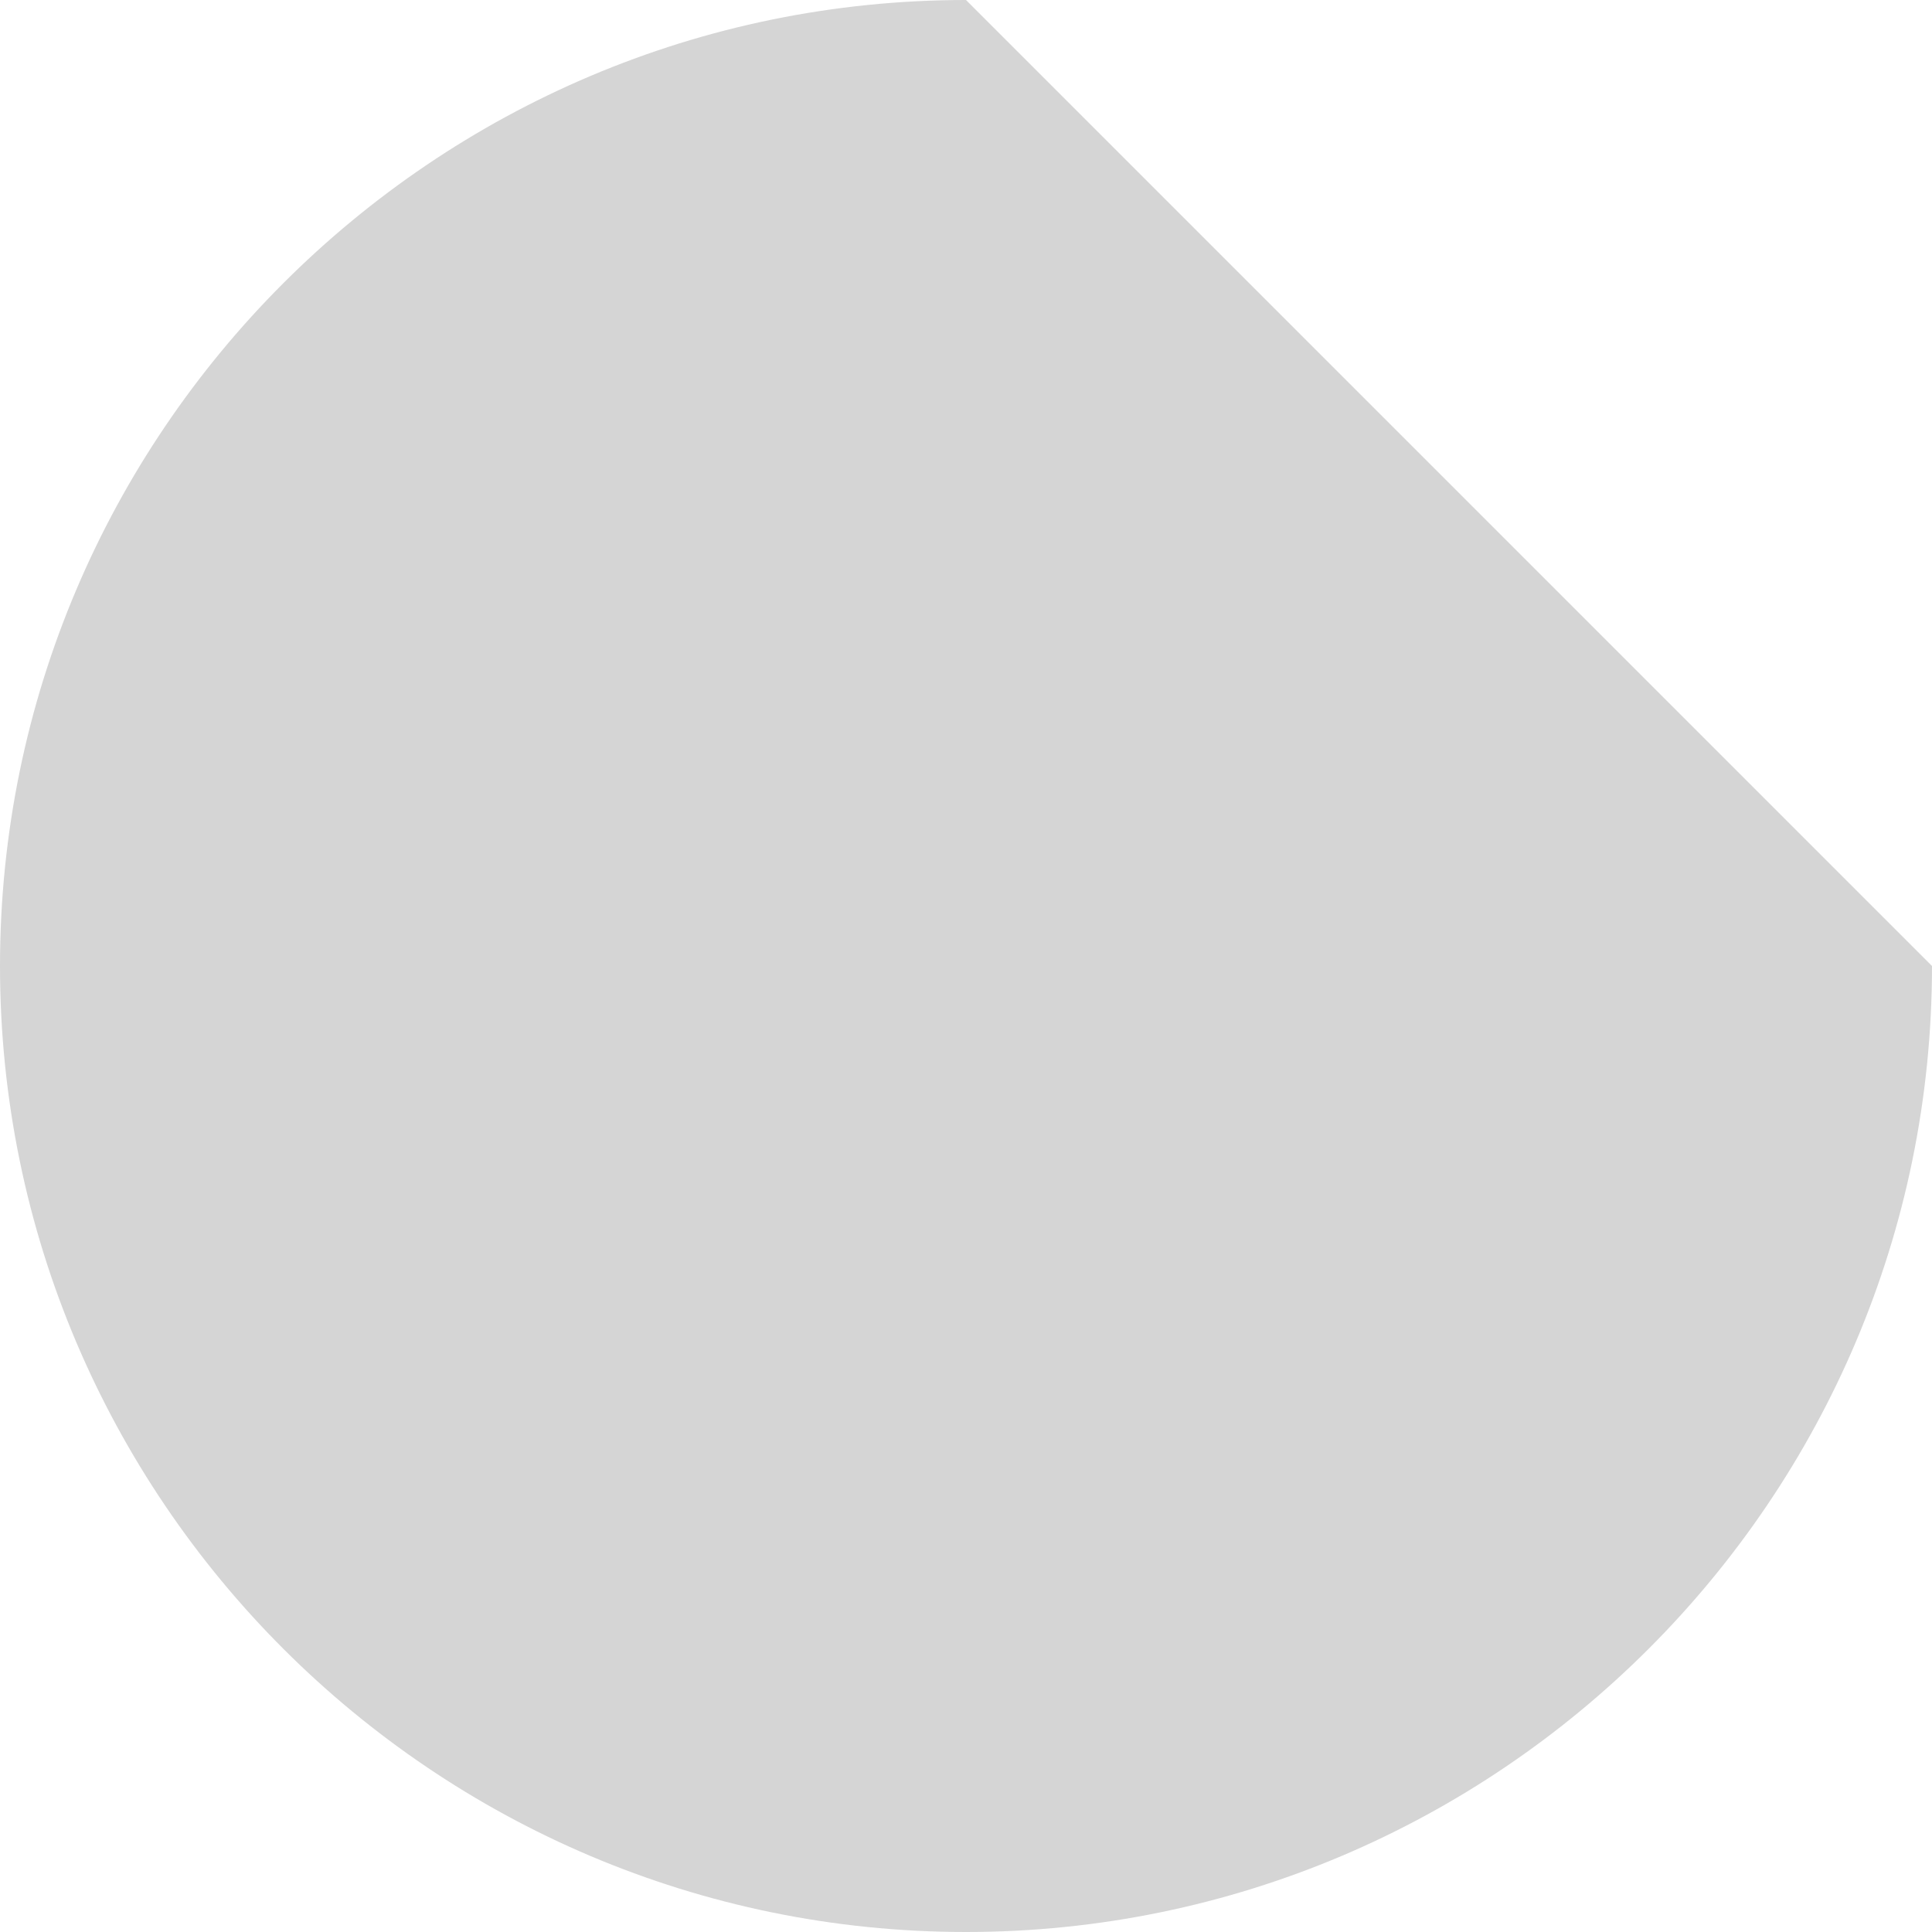
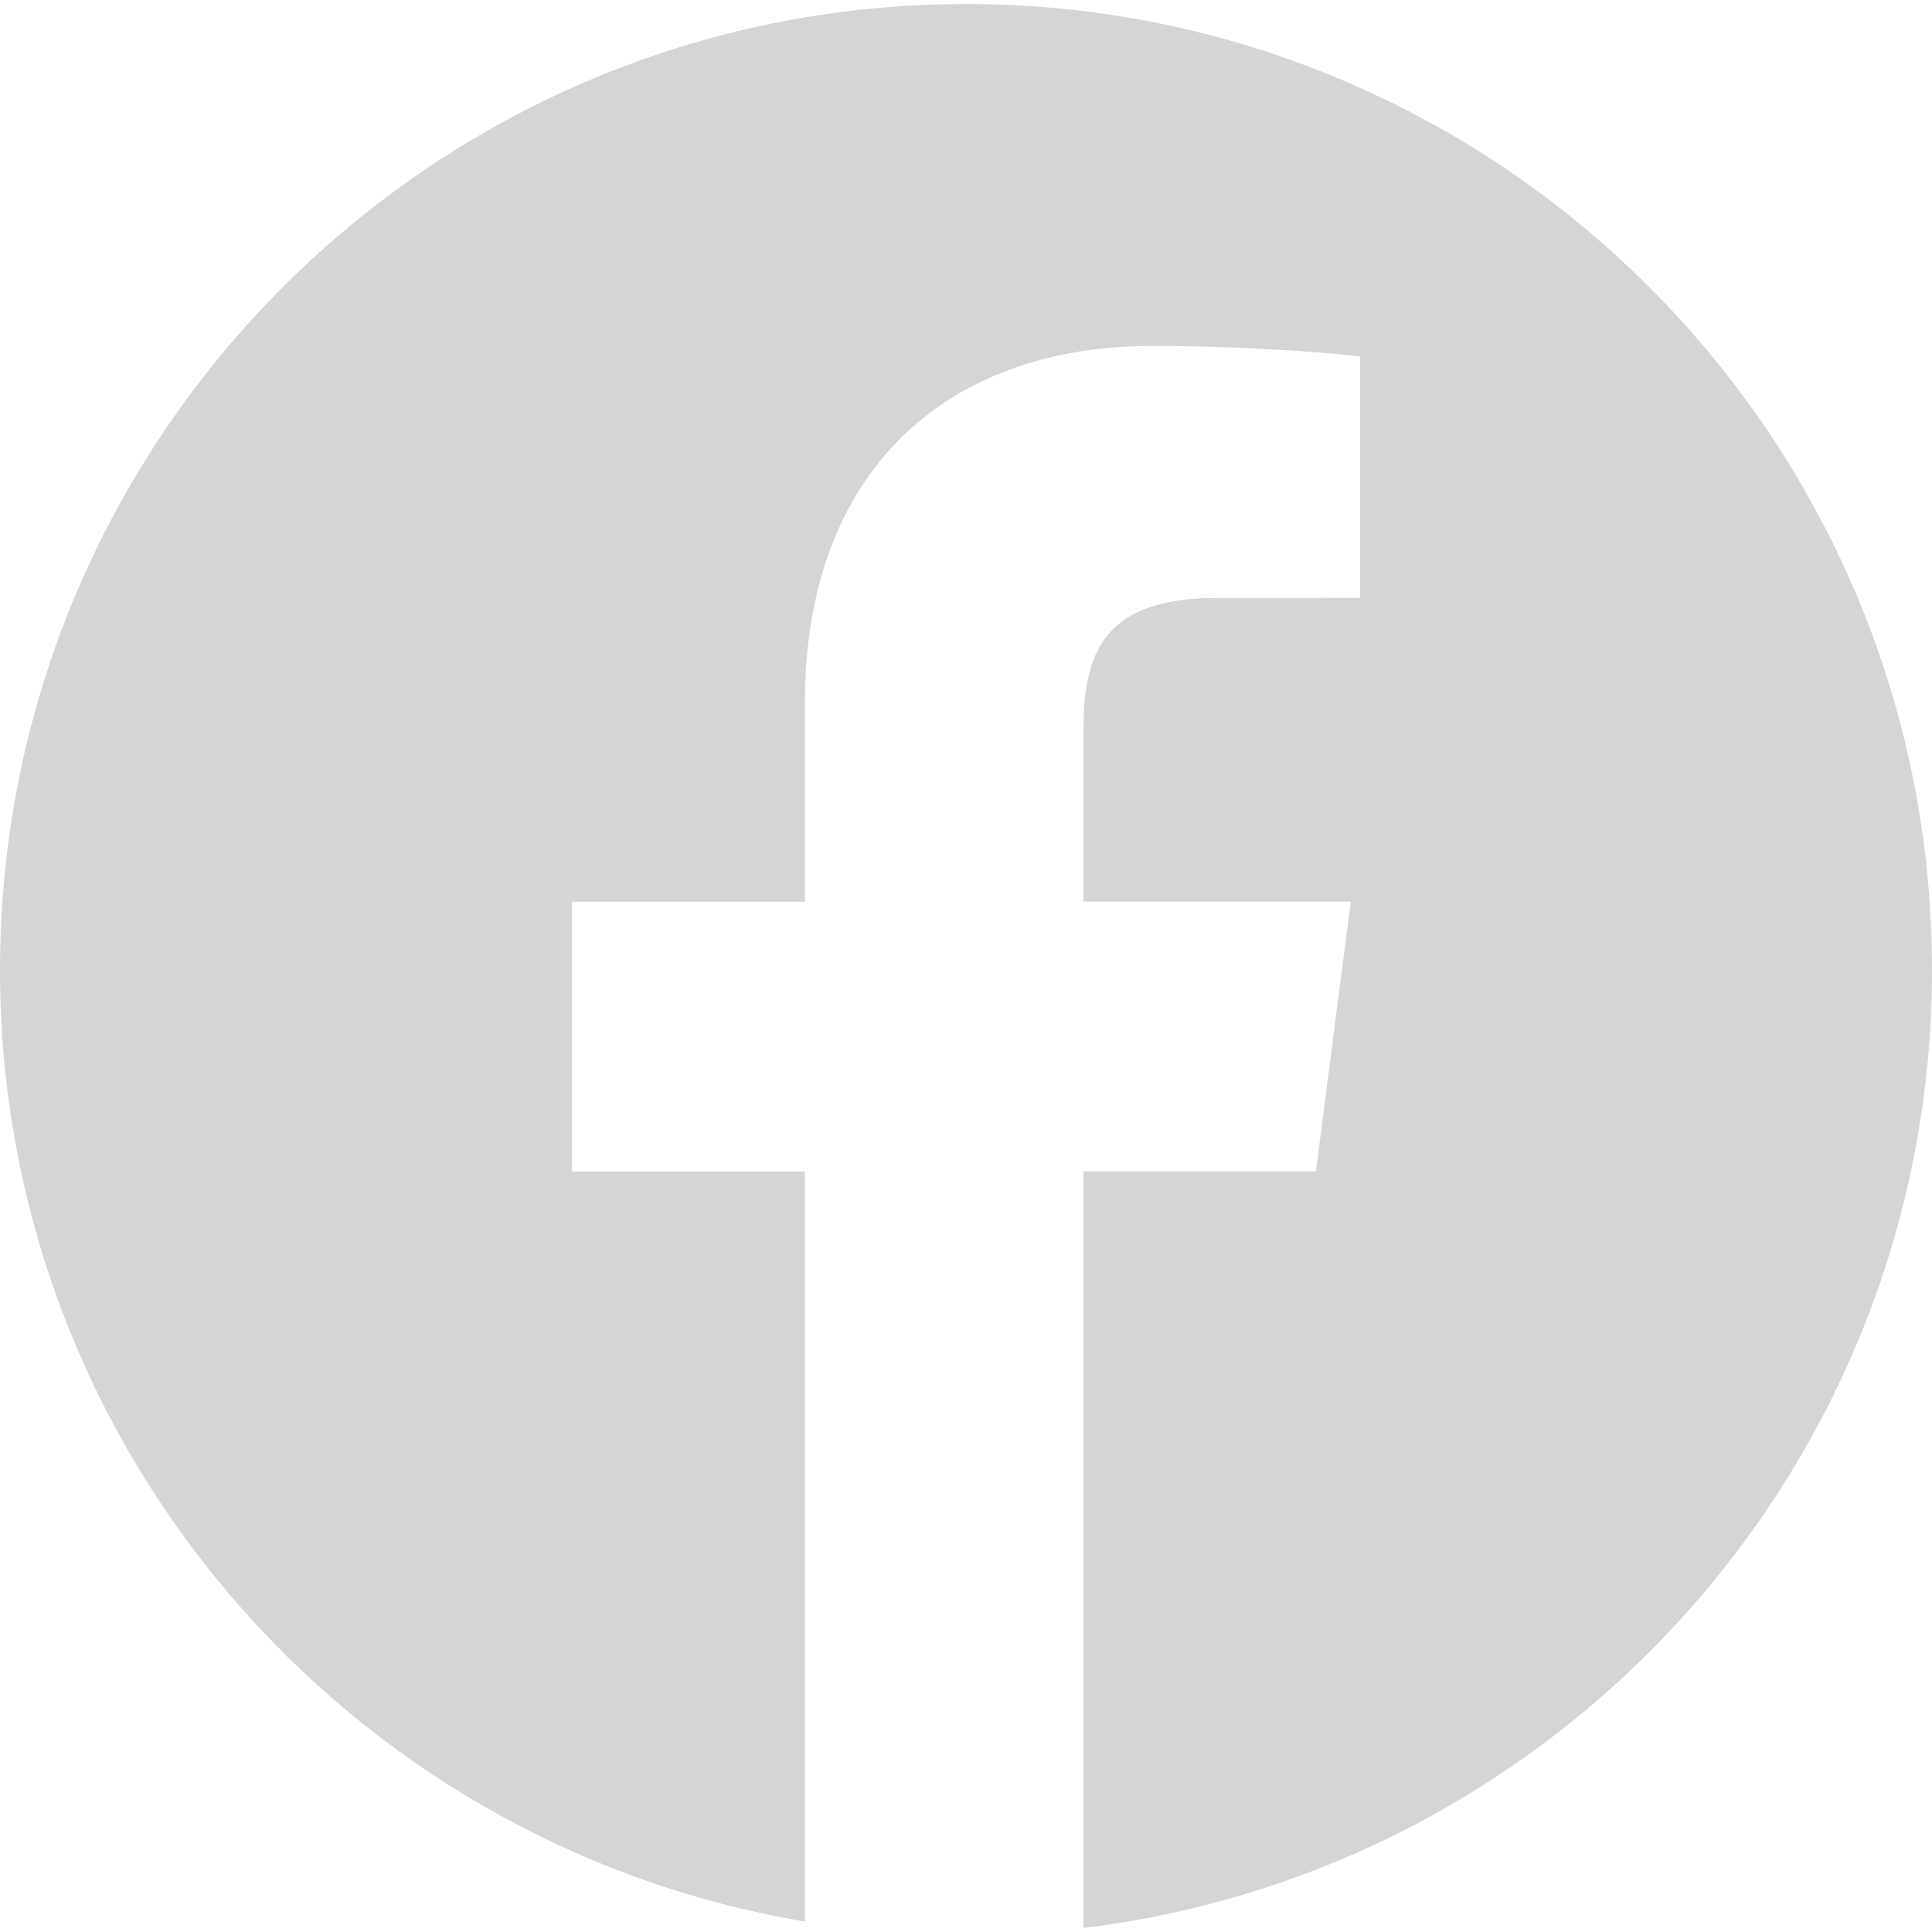
- <svg xmlns="http://www.w3.org/2000/svg" viewBox="0 0 49.652 49.652">
-   <path fill="#d5d5d5" d="M24.826,0C11.137,0,0,11.137,0,24.826c0,13.688,11.137,24.826,24.826,24.826c13.688,0,24.826-11.138,24.826-24.826,C49.652,11.137,38.516,0,24.826,0z M31,25.7h-4.039c0,6.453,0,14.396,0,14.396h-5.985c0,0,0-7.866,0-14.396h-2.845v-5.088h2.845,v-3.291c0-2.357,1.12-6.04,6.04-6.04l4,435,0.017v4.939c0,0-2.695,0-3.219,0c-0.524,0-1.269,0.262-1.269,1.386v2.99h4.56L31,25.7z" />
+ <svg xmlns="http://www.w3.org/2000/svg" viewBox="0 0 167.657 167.657">
+   <path fill="#d5d5d5" d="M83.829,0.349C37.532,0.349,0,37.881,0,84.178c0,41.523,30.222,75.911,69.848,82.57v-65.081H49.626     v-23.42h20.222V60.978c0-20.037,12.238-30.956,30.115-30.956c8.562,0,15.92,0.638,18.056,0.919v20.944l-12.399,0.006     c-9.72,0-11.594,4.618-11.594,11.397v14.947h23.193l-3.025,23.42H94.026v65.653c41.476-5.048,73.631-40.312,73.631-83.154     C167.657,37.881,130.125,0.349,83.829,0.349z" />
</svg>
